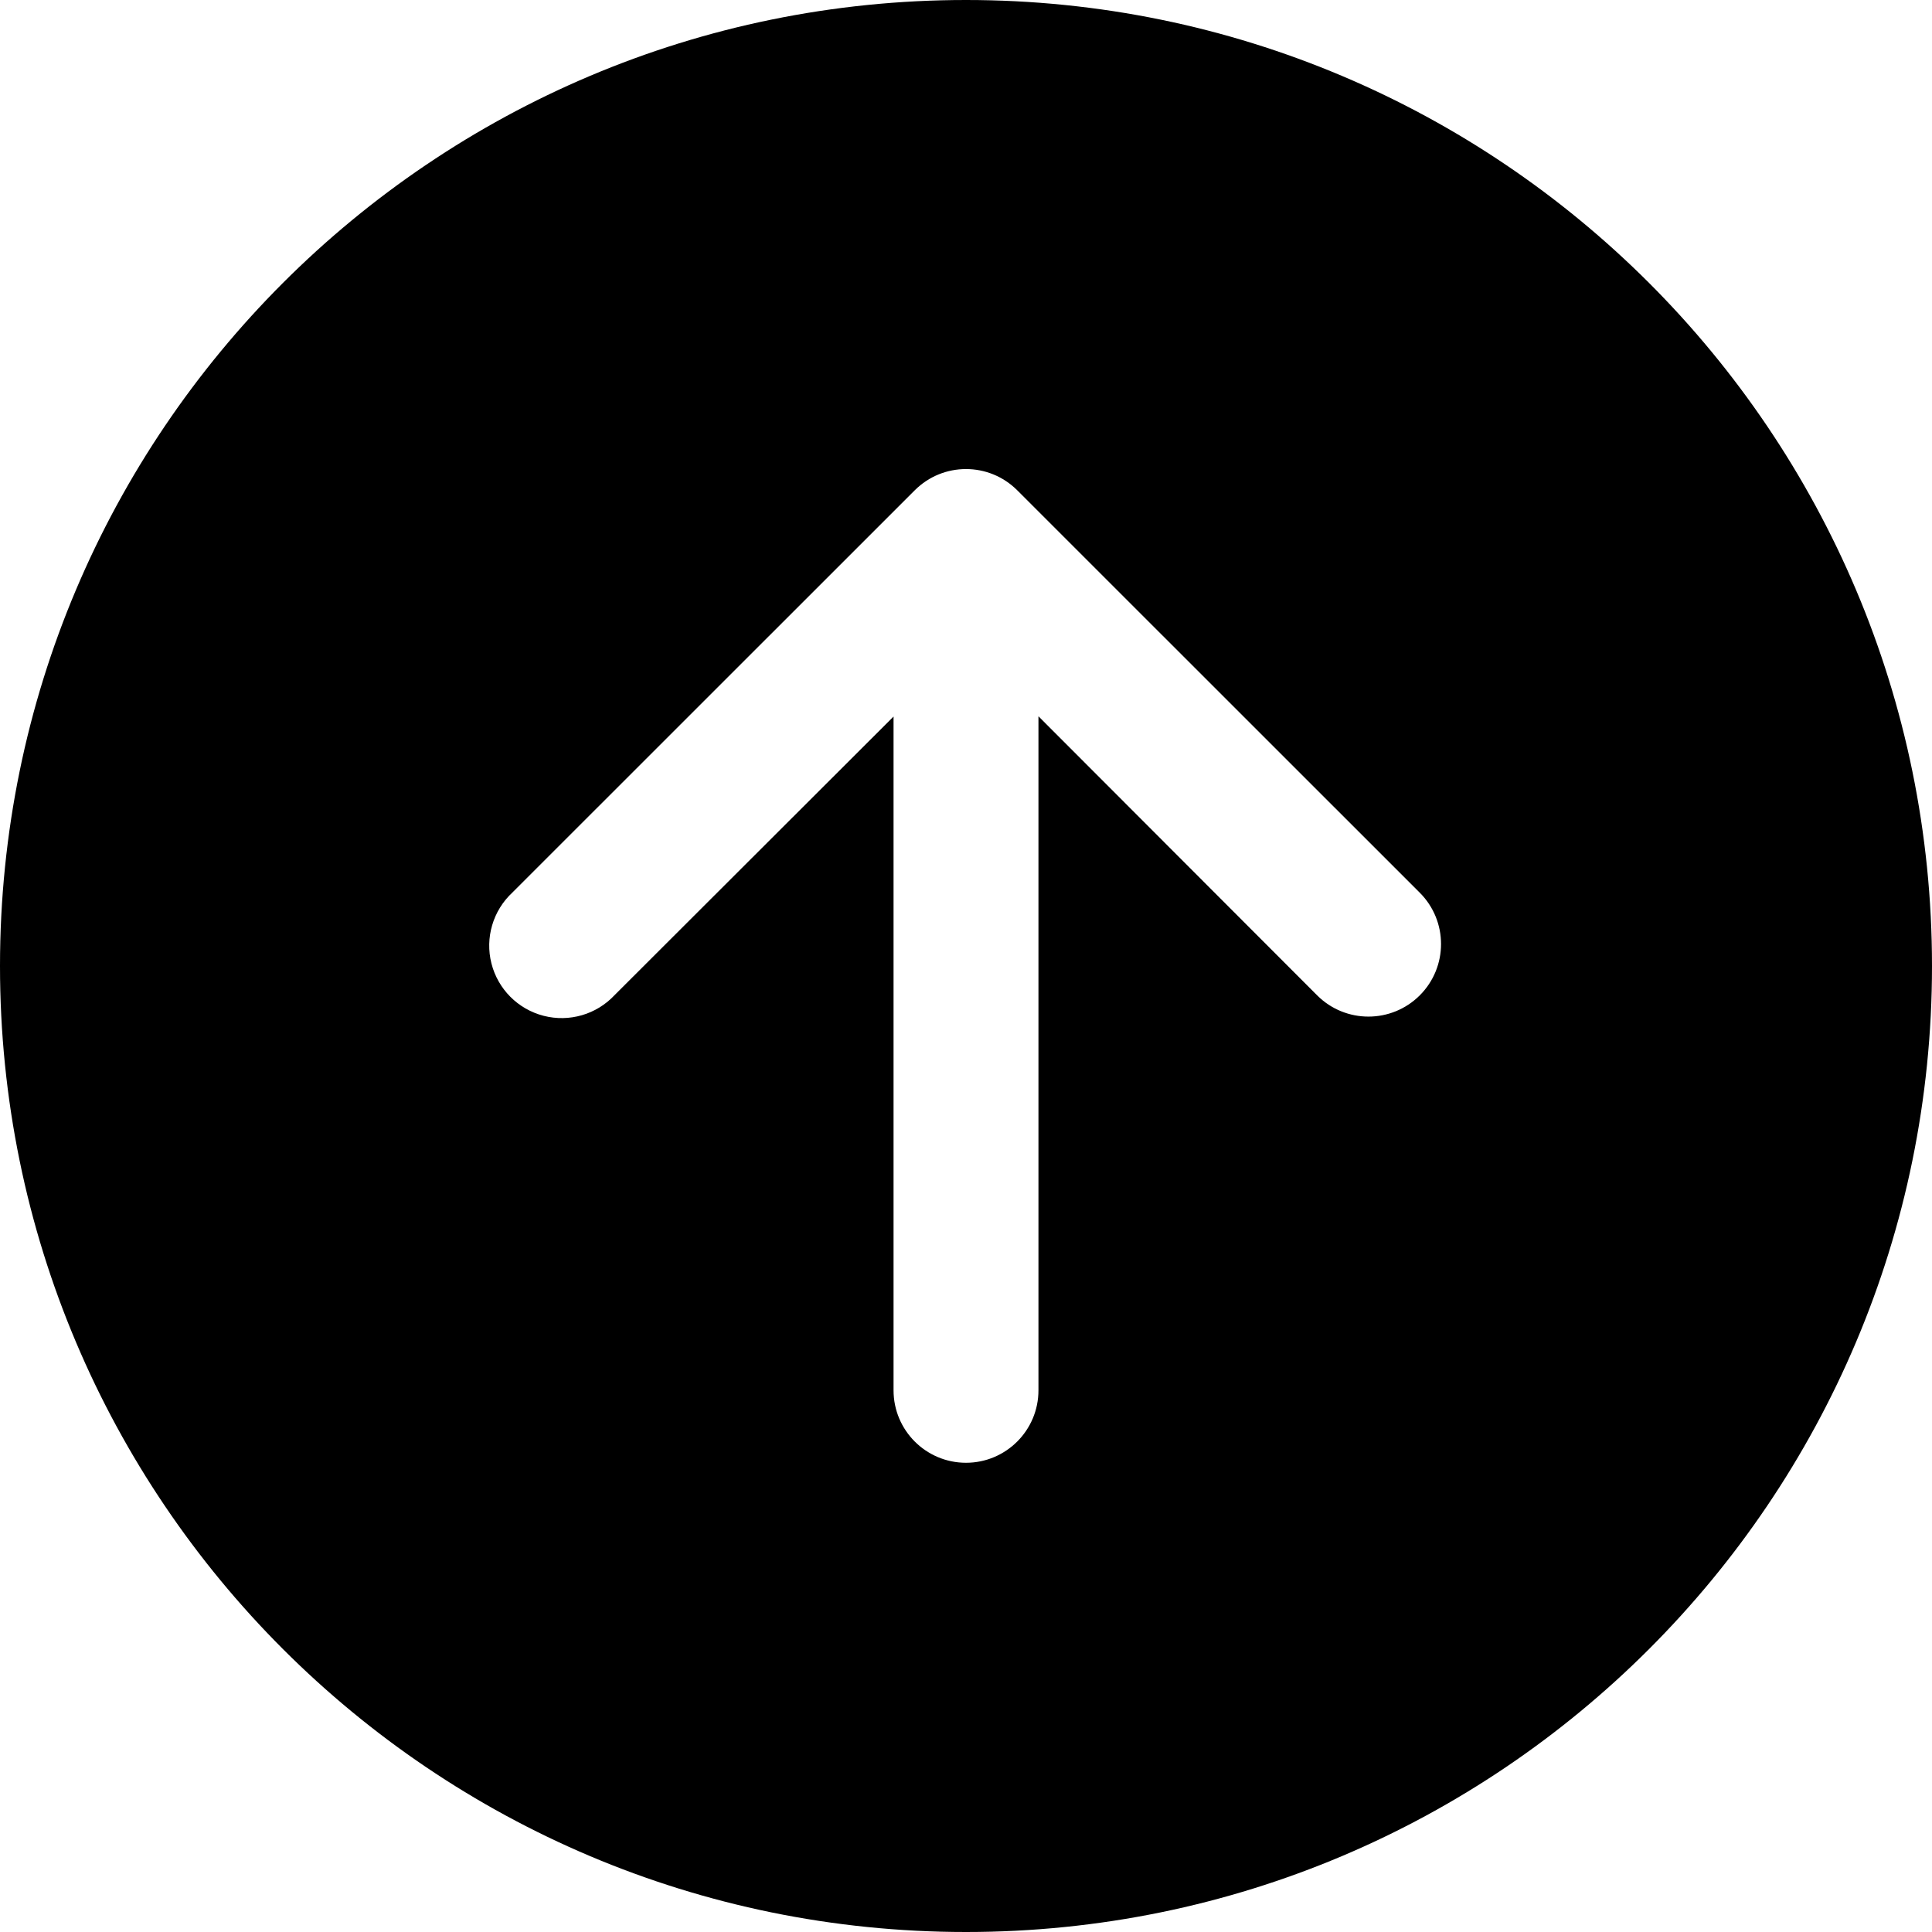
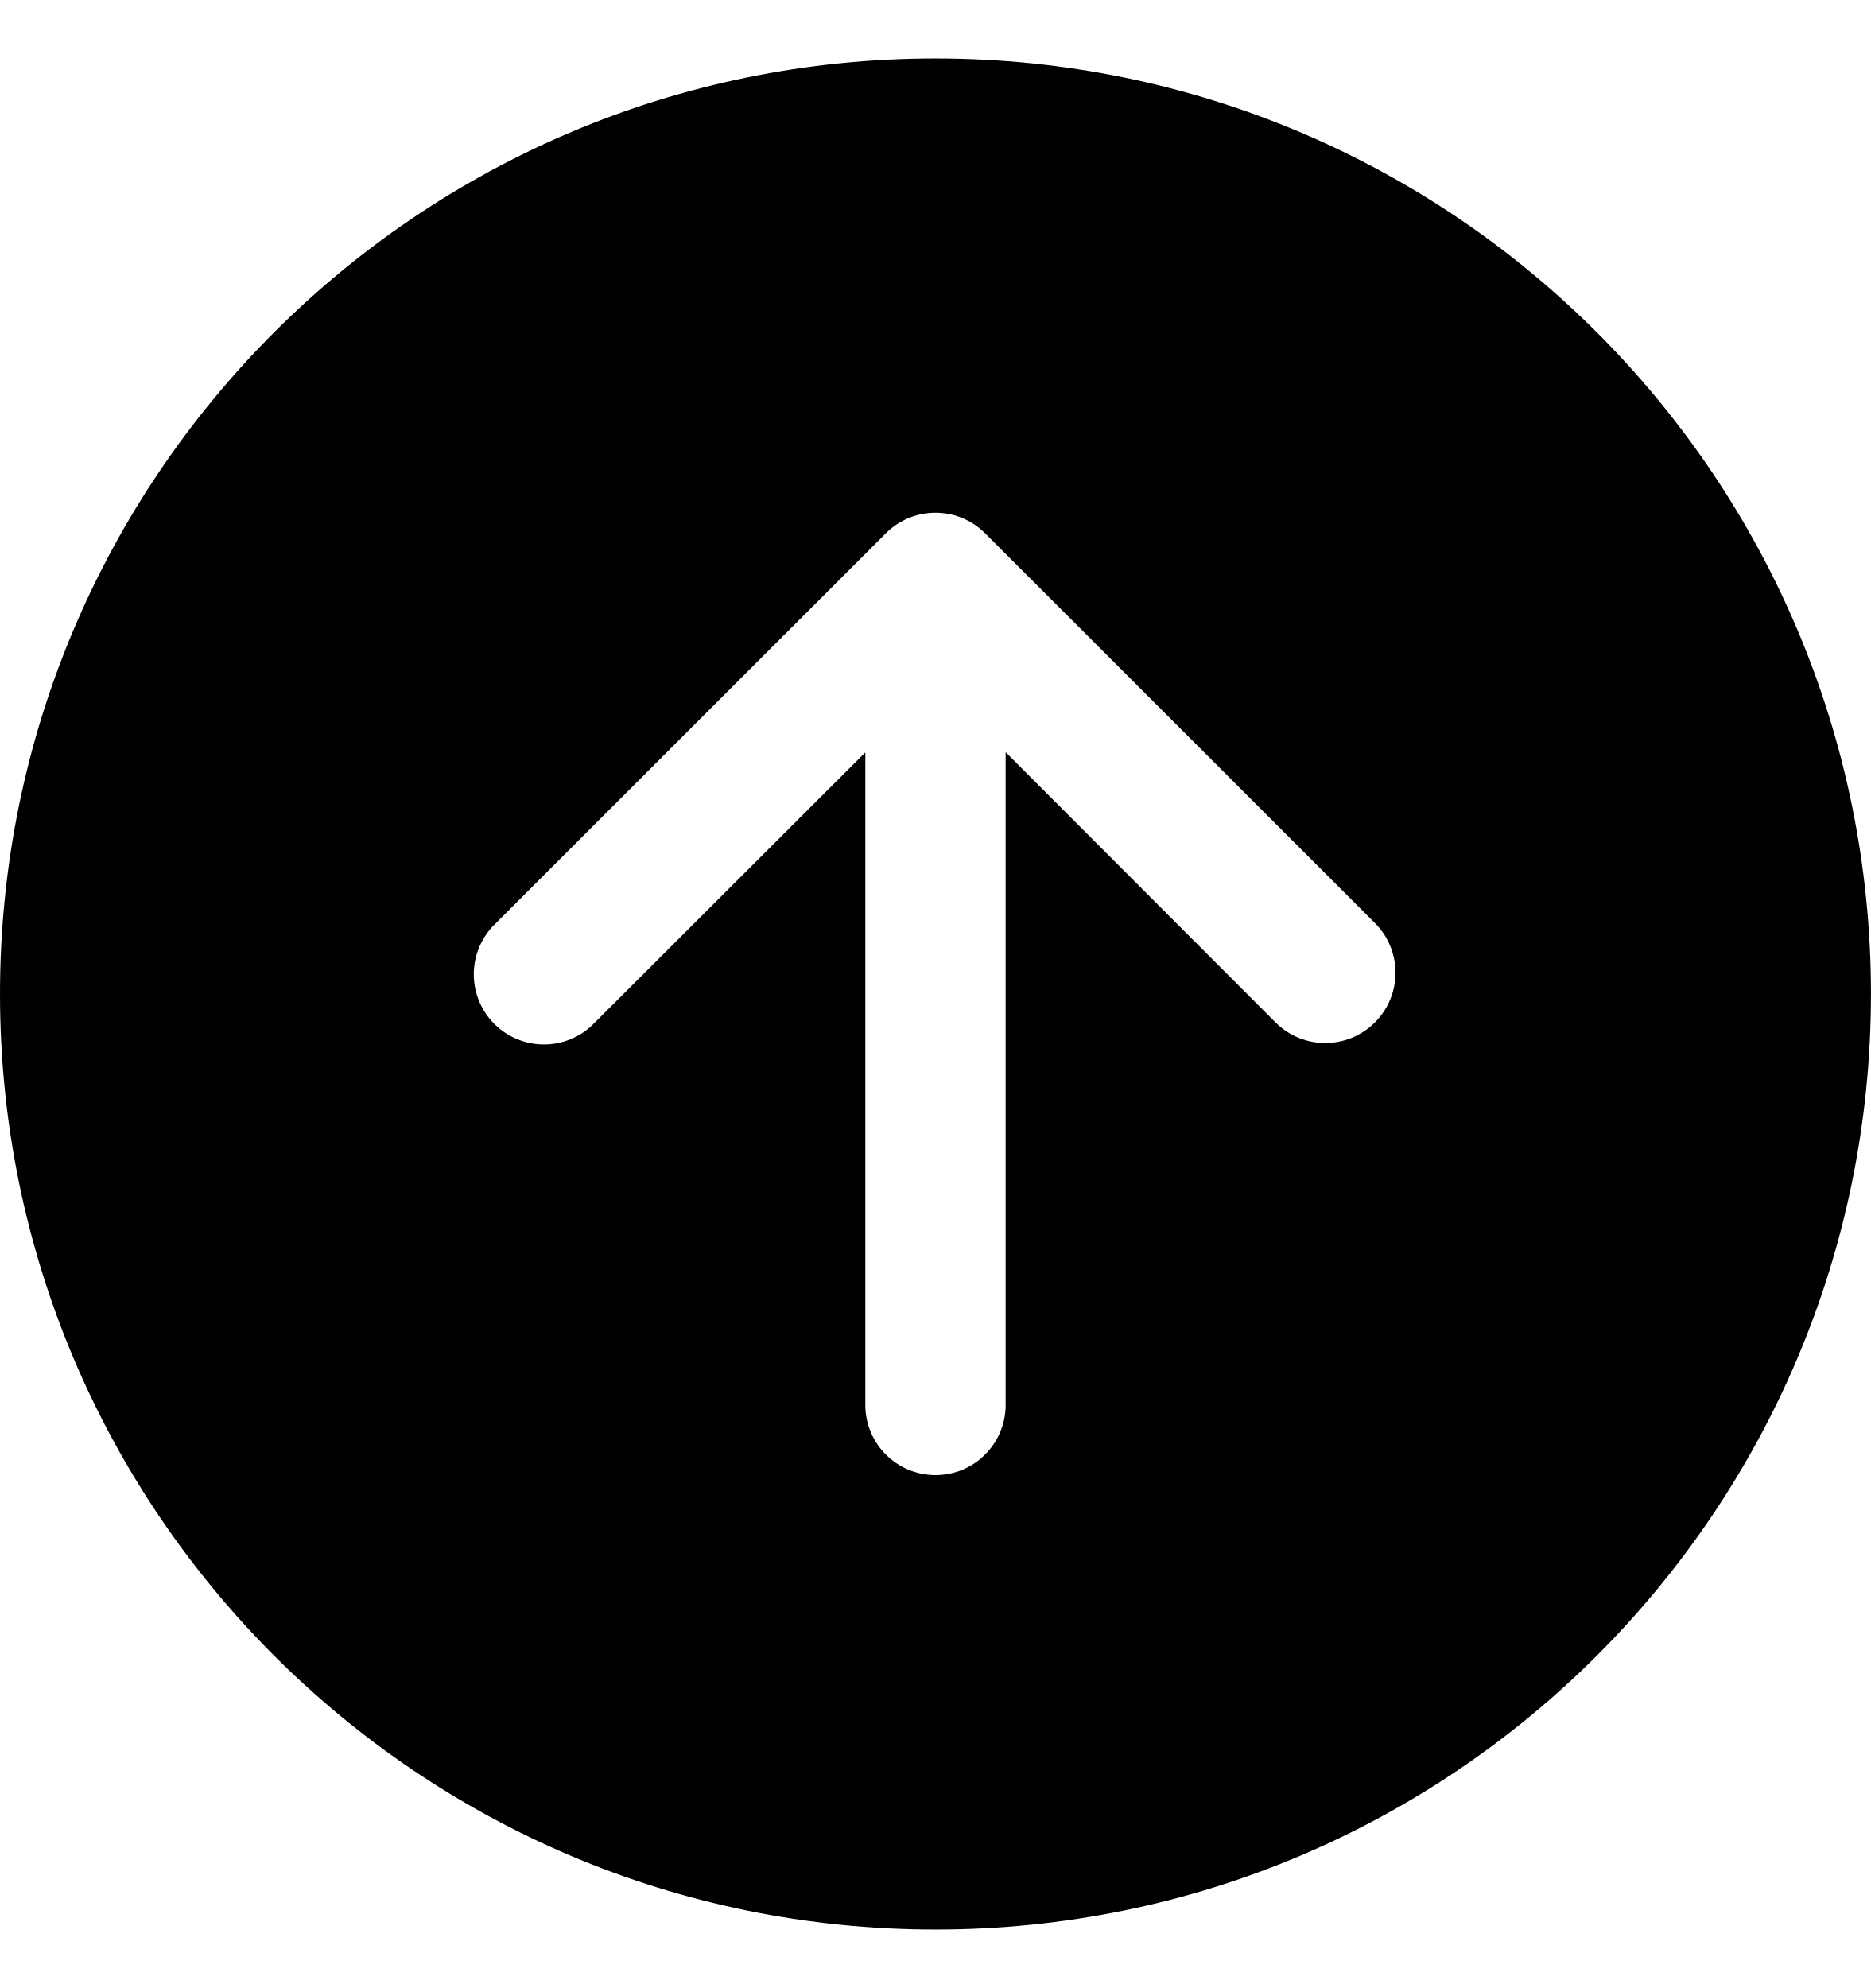
- <svg xmlns="http://www.w3.org/2000/svg" viewBox="0 0 16 16">
-   <path d="M8 0a8 8 0 1 0 0 16A8 8 0 0 0 8 0m.6 11.514a.6.6 0 1 1-1.2 0v-5.58L5.09 8.241a.6.6 0 1 1-.847-.849L7.576 4.06a.6.6 0 0 1 .848 0l3.334 3.333a.601.601 0 0 1-.85.85L8.6 5.932" />
+ <svg xmlns="http://www.w3.org/2000/svg" viewBox="0 0 16 17">
+   <path d="M8 .5a8 8 0 1 0 0 16 8 8 0 0 0 0-16m.6 11.514a.6.6 0 1 1-1.2 0v-5.58L5.09 8.741a.6.6 0 1 1-.847-.849L7.576 4.56a.6.6 0 0 1 .848 0l3.334 3.333a.601.601 0 0 1-.85.85L8.6 6.432" />
</svg>
